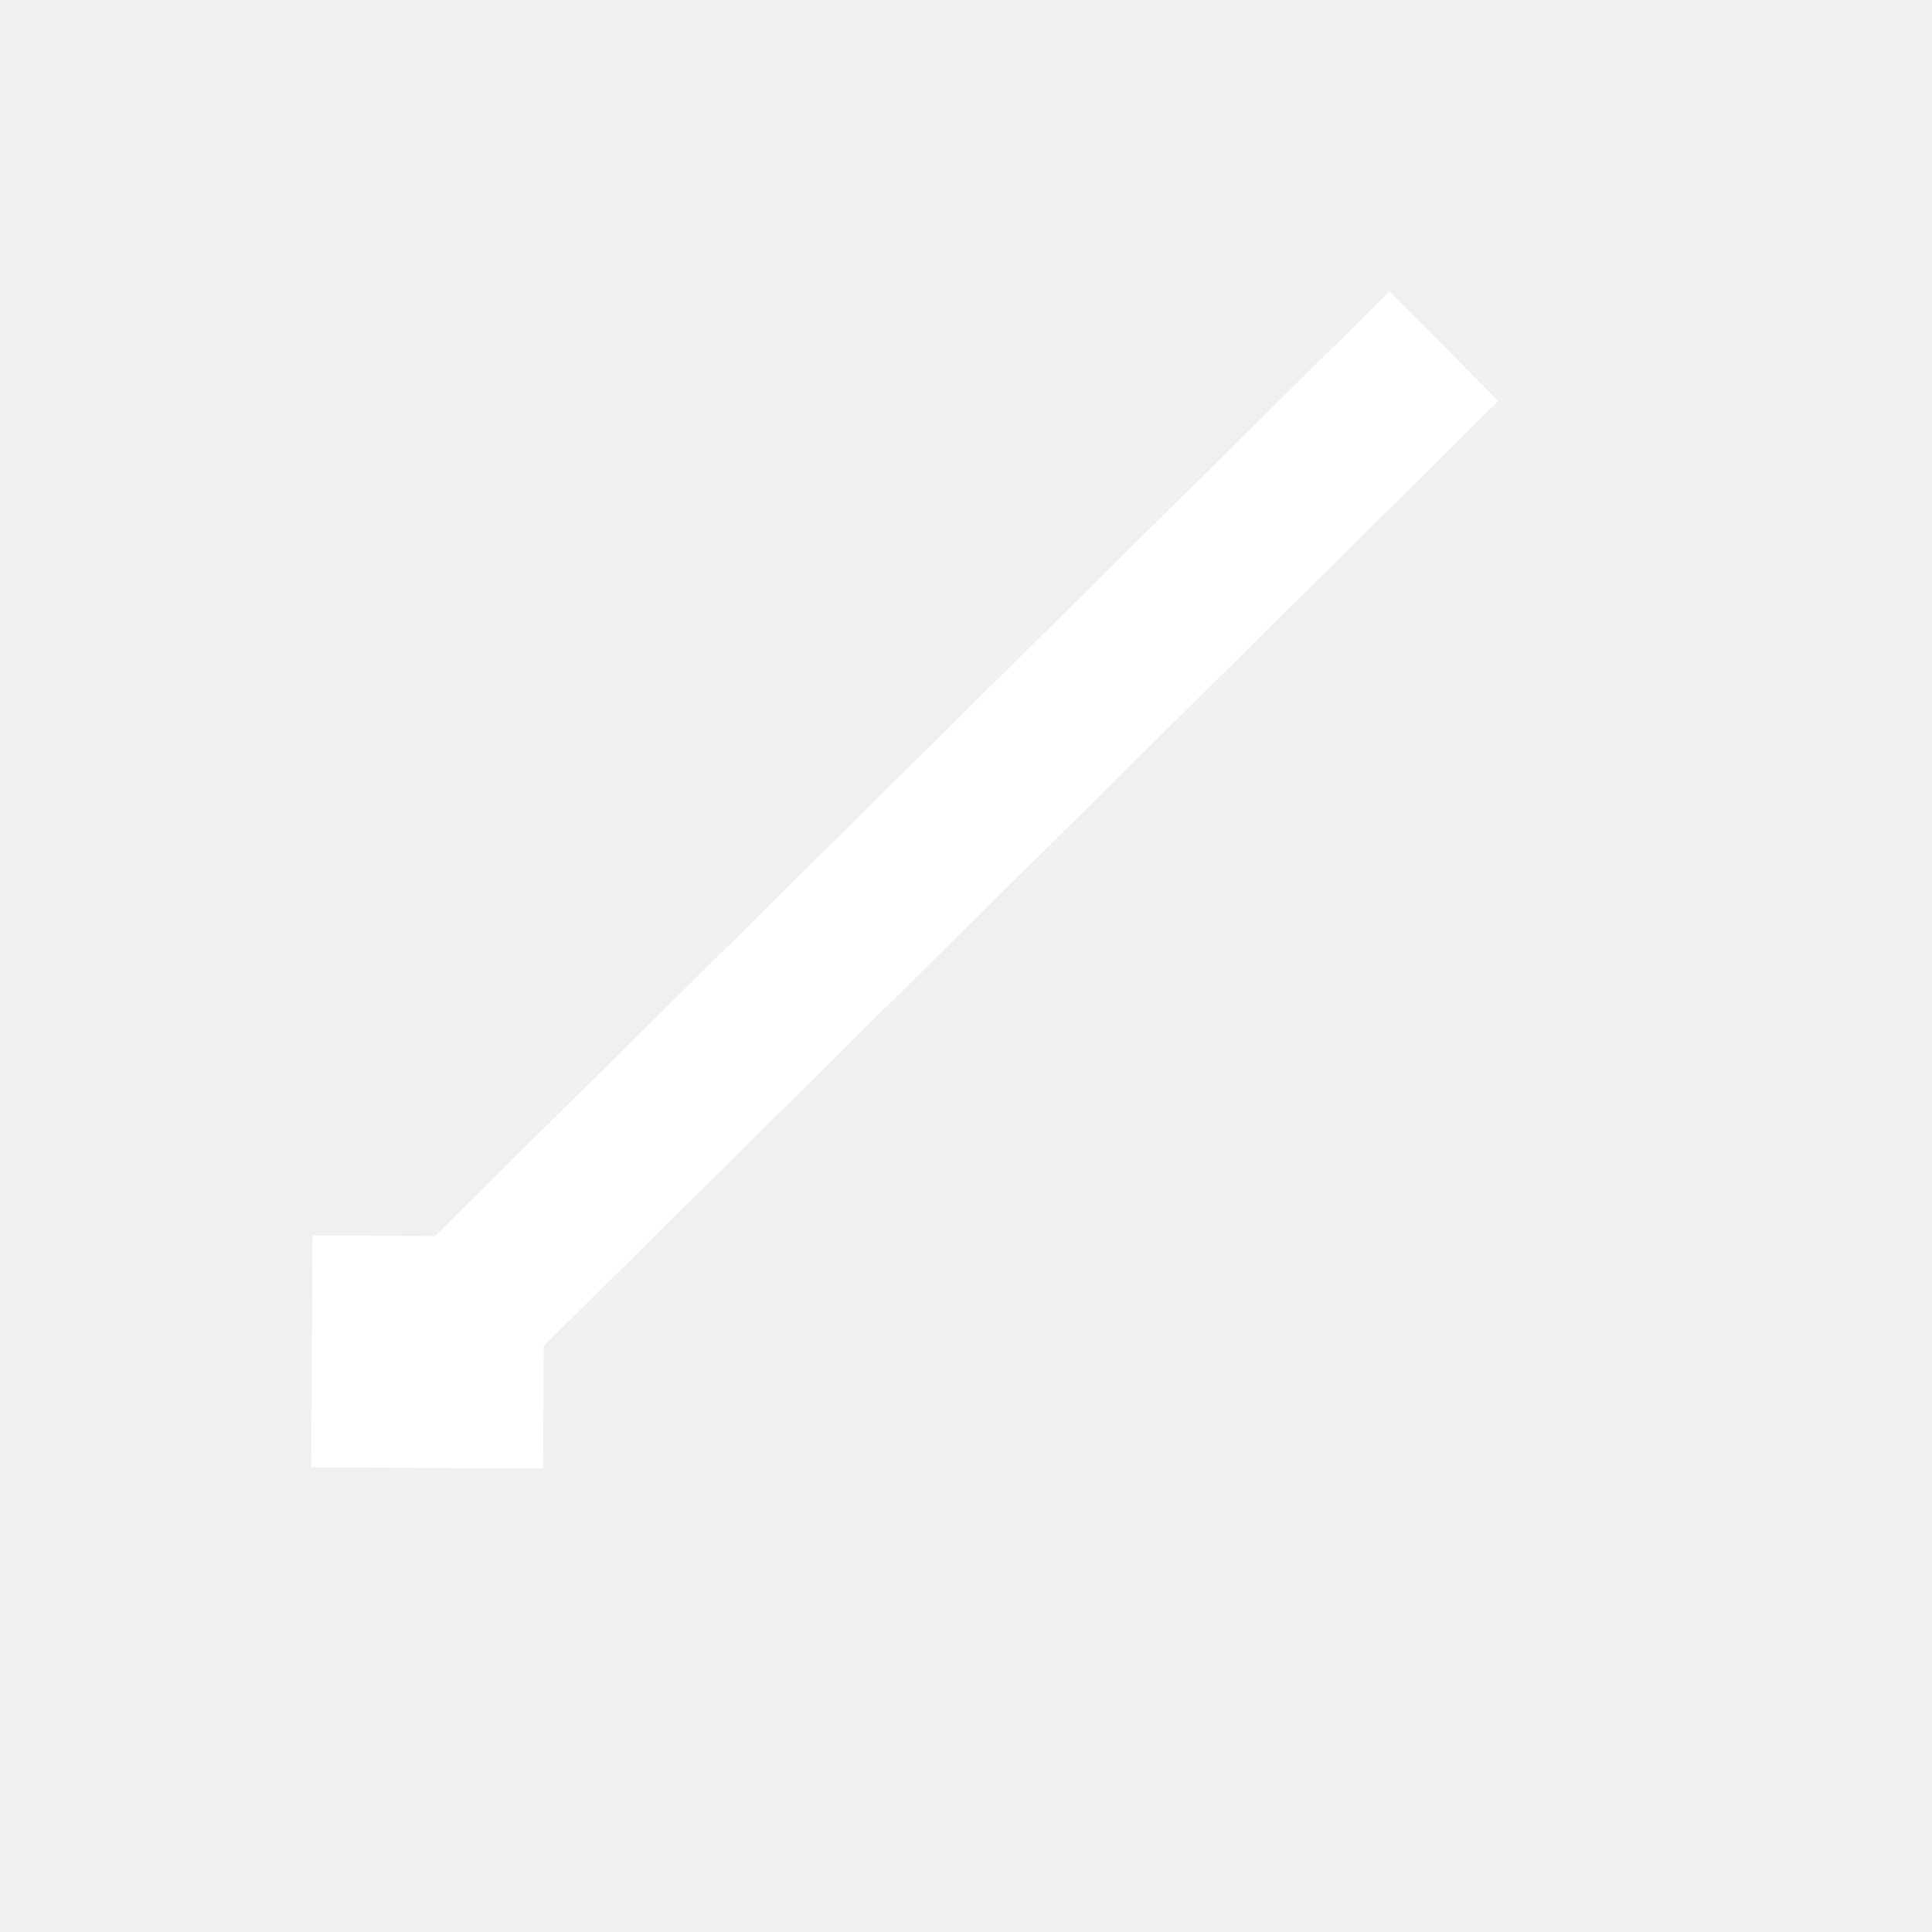
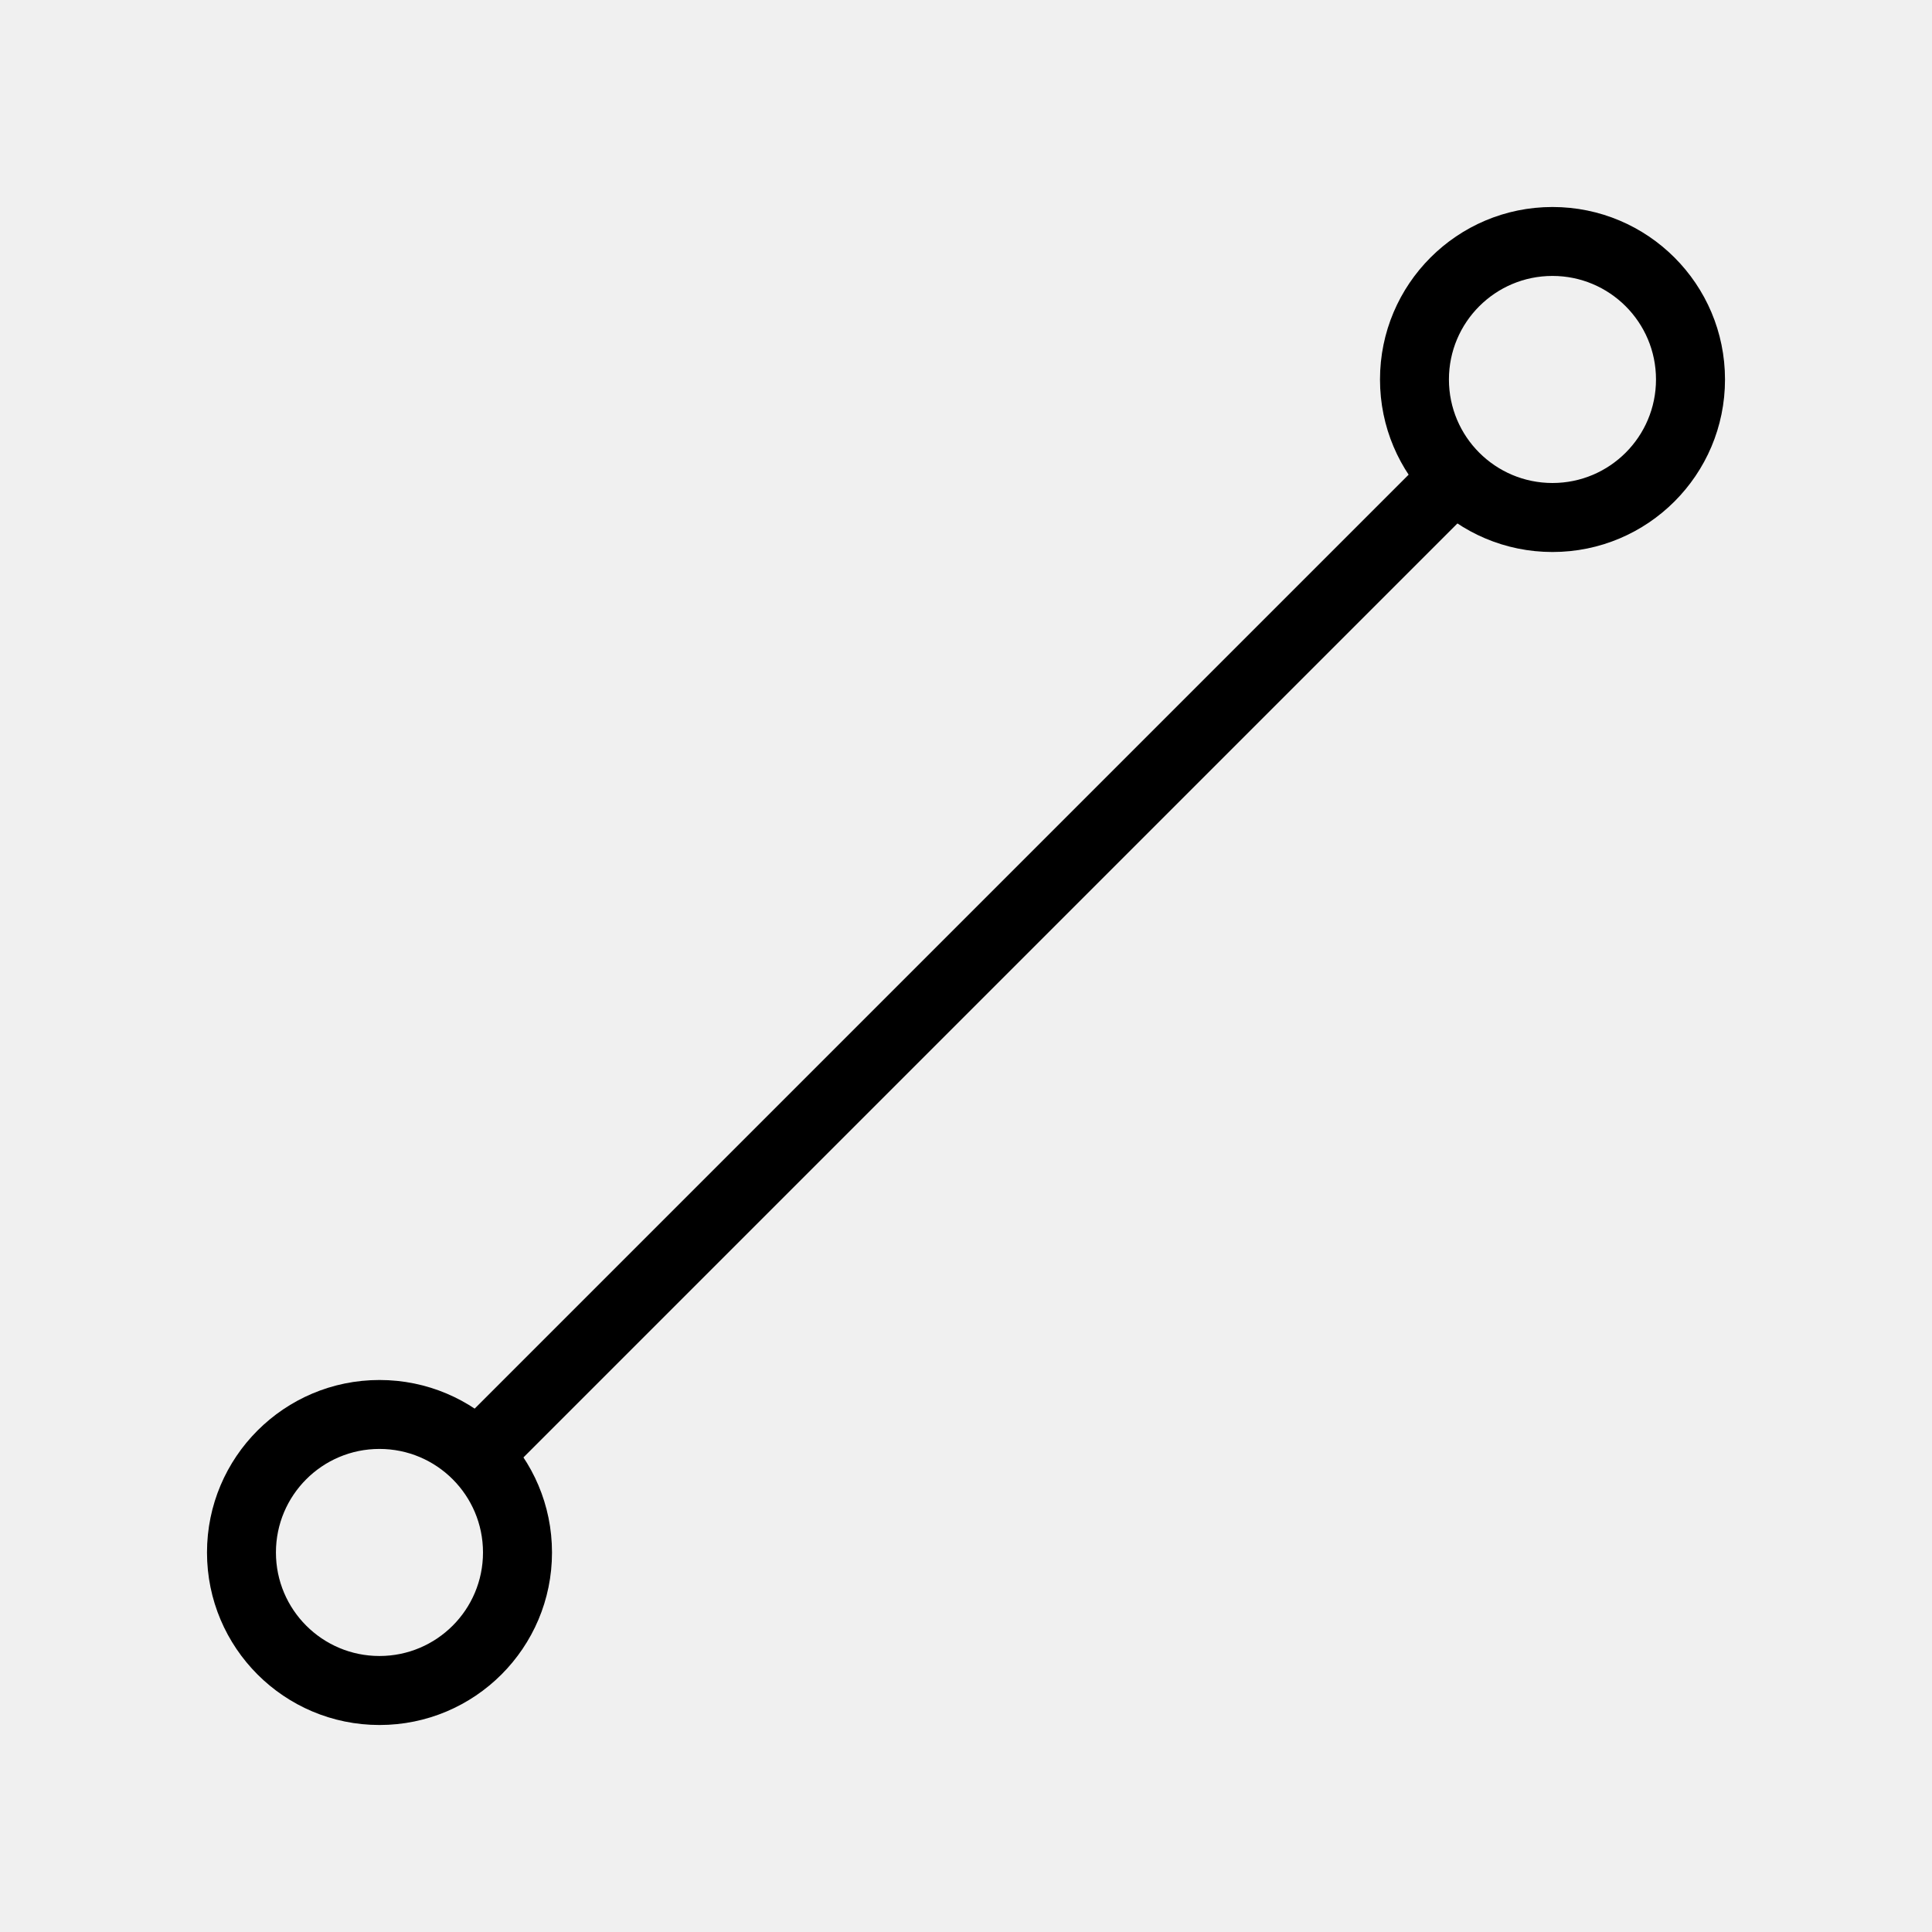
- <svg xmlns="http://www.w3.org/2000/svg" width="25" height="25" viewBox="0 0 25 25" fill="none">
-   <g clip-path="url(#clip0_3_200)">
-     <path d="M18.684 4.48L6.246 16.791L5.891 17.143" stroke="white" stroke-width="2" />
-     <rect x="4.028" y="18.987" width="3" height="3" transform="rotate(-89.707 4.02785 18.987)" fill="white" />
+ <svg xmlns="http://www.w3.org/2000/svg" width="28" height="28">
+   <g fill="currentColor">
+     <path d="m7.354 21.354 14-14-.707-.707-14 14z" />
+     <path d="M22.5 7a1.5 1.5 0 1 0-.001-3.001A1.5 1.5 0 0 0 22.5 7zm0 1a2.5 2.5 0 1 1 0-5 2.5 2.5 0 0 1 0 5zm-17 16a1.5 1.5 0 1 0-.001-3.001A1.5 1.5 0 0 0 5.5 24zm0 1a2.5 2.5 0 1 1 0-5 2.5 2.5 0 0 1 0 5z" />
  </g>
-   <defs>
-     <clipPath id="clip0_3_200">
-       <rect width="22" height="5" fill="white" transform="translate(2 17.4766) rotate(-44.707)" />
-     </clipPath>
-   </defs>
</svg>
